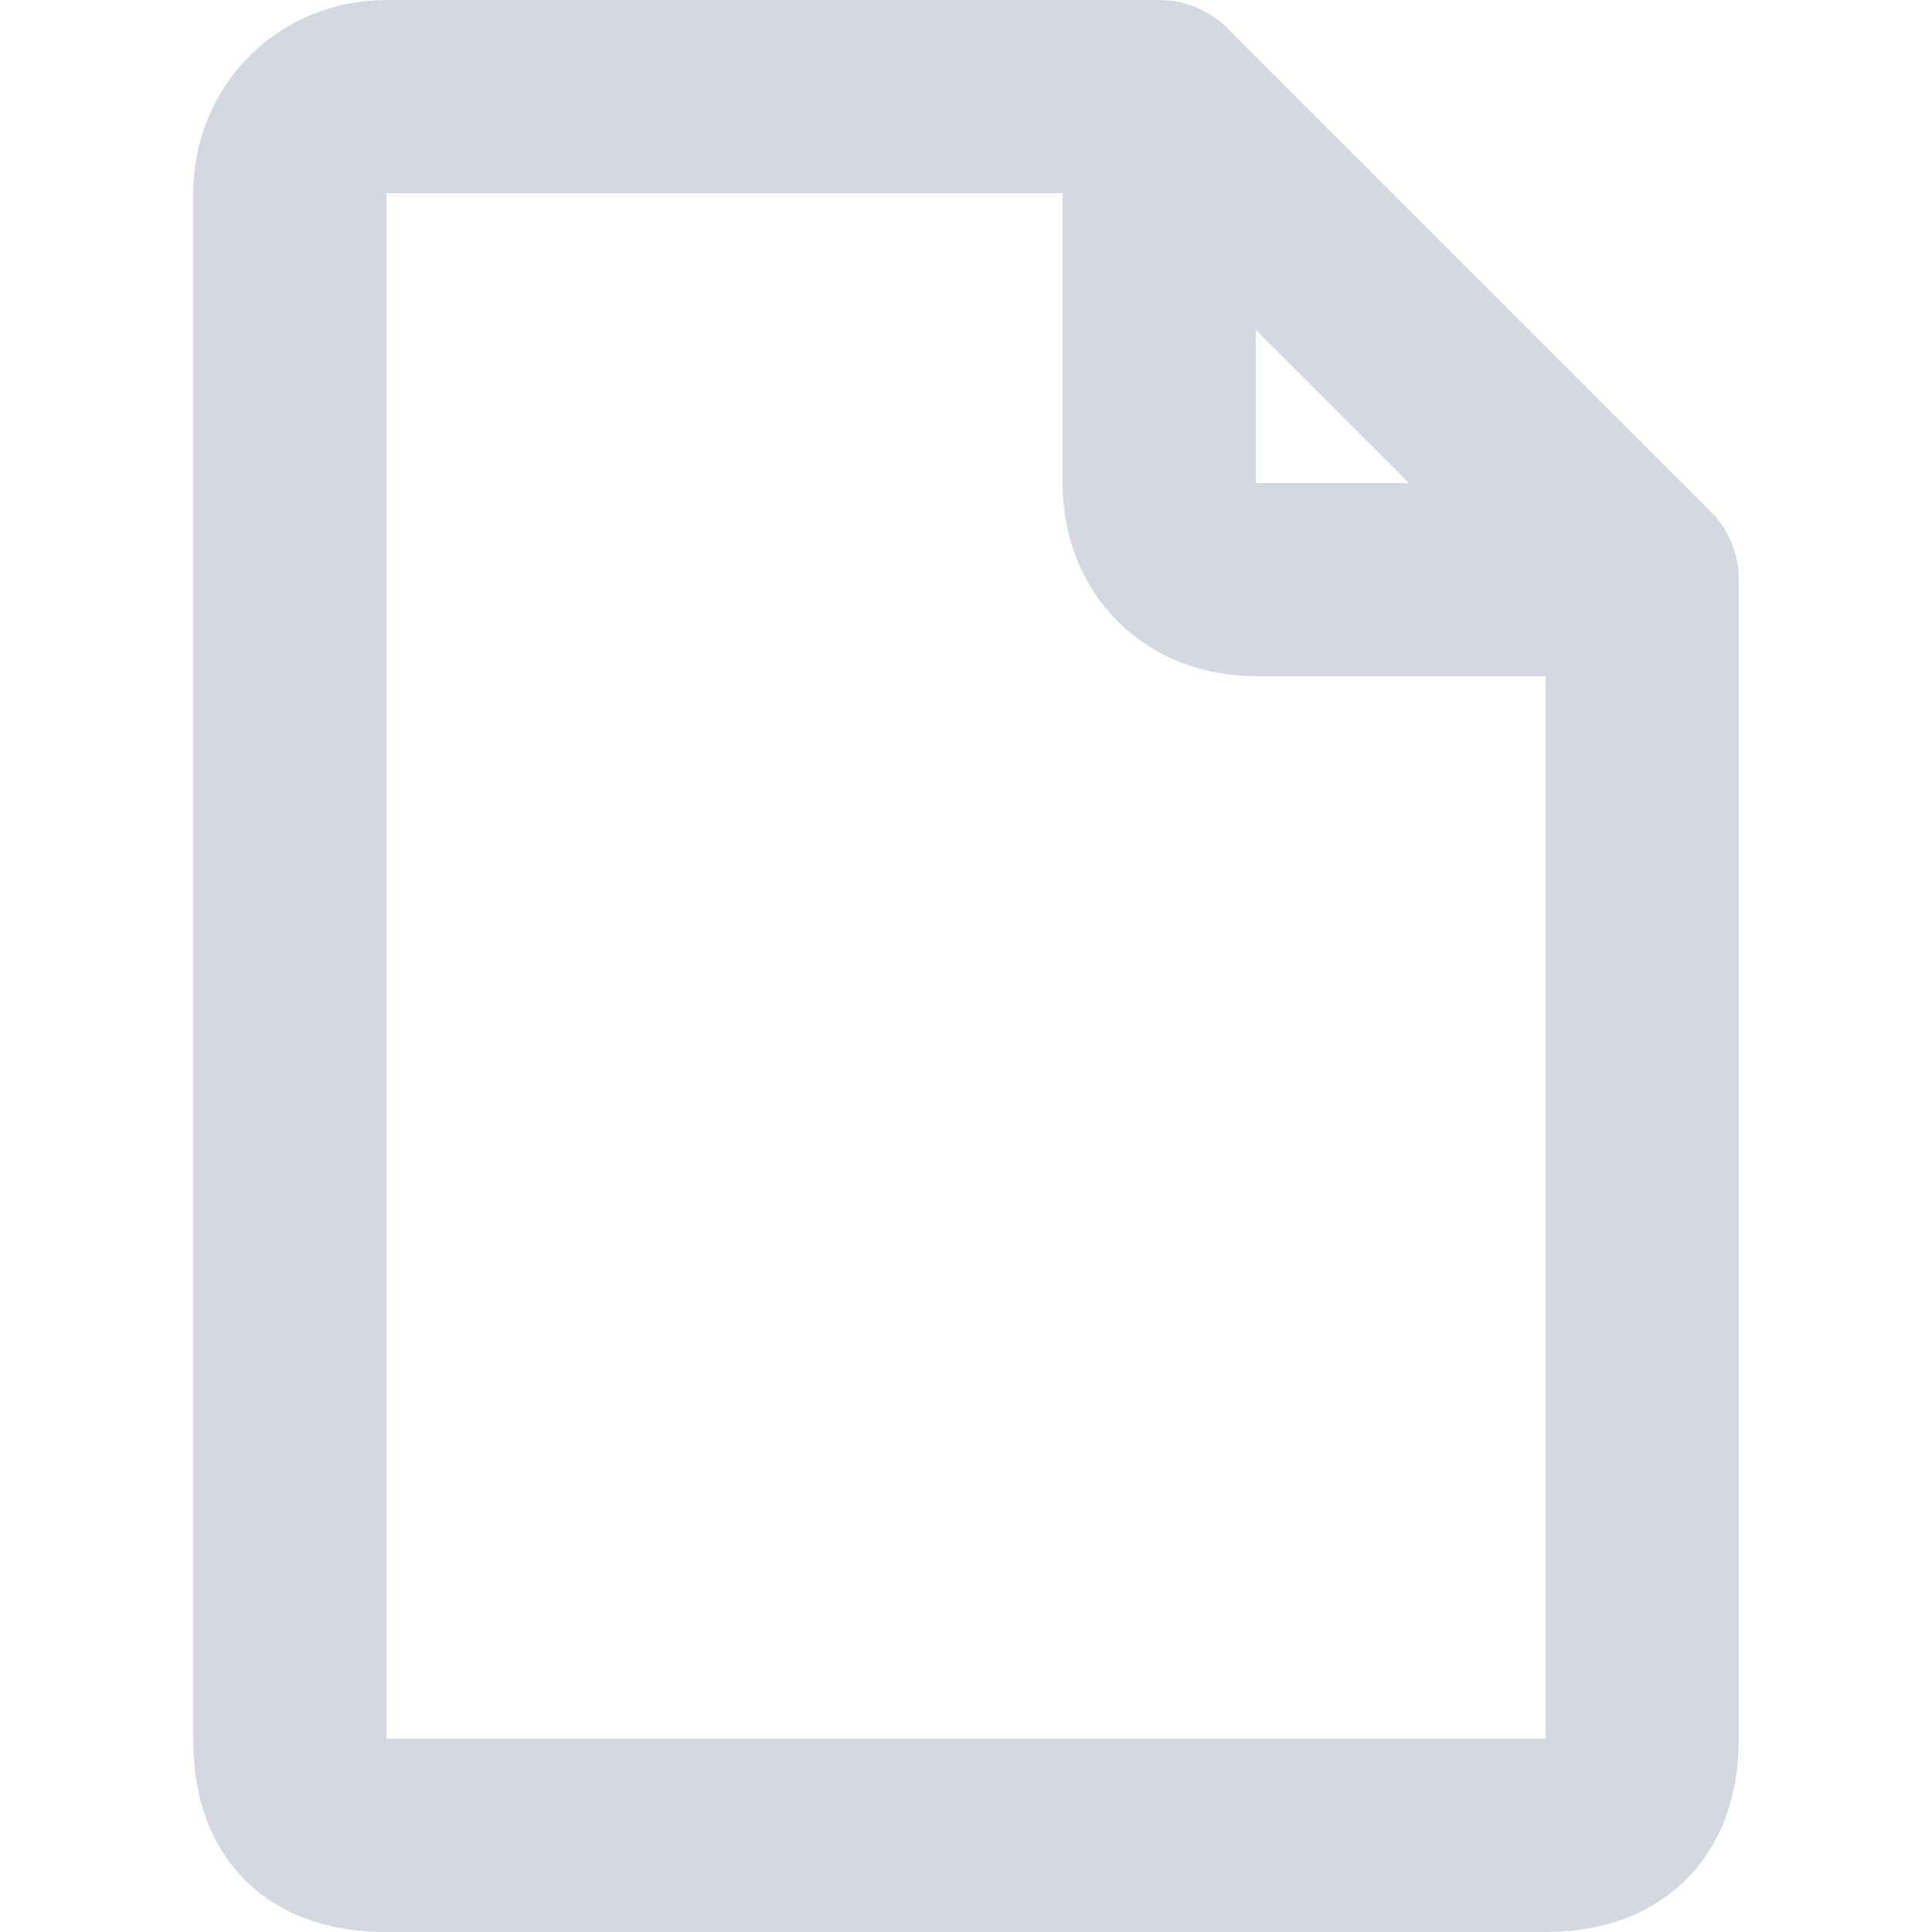
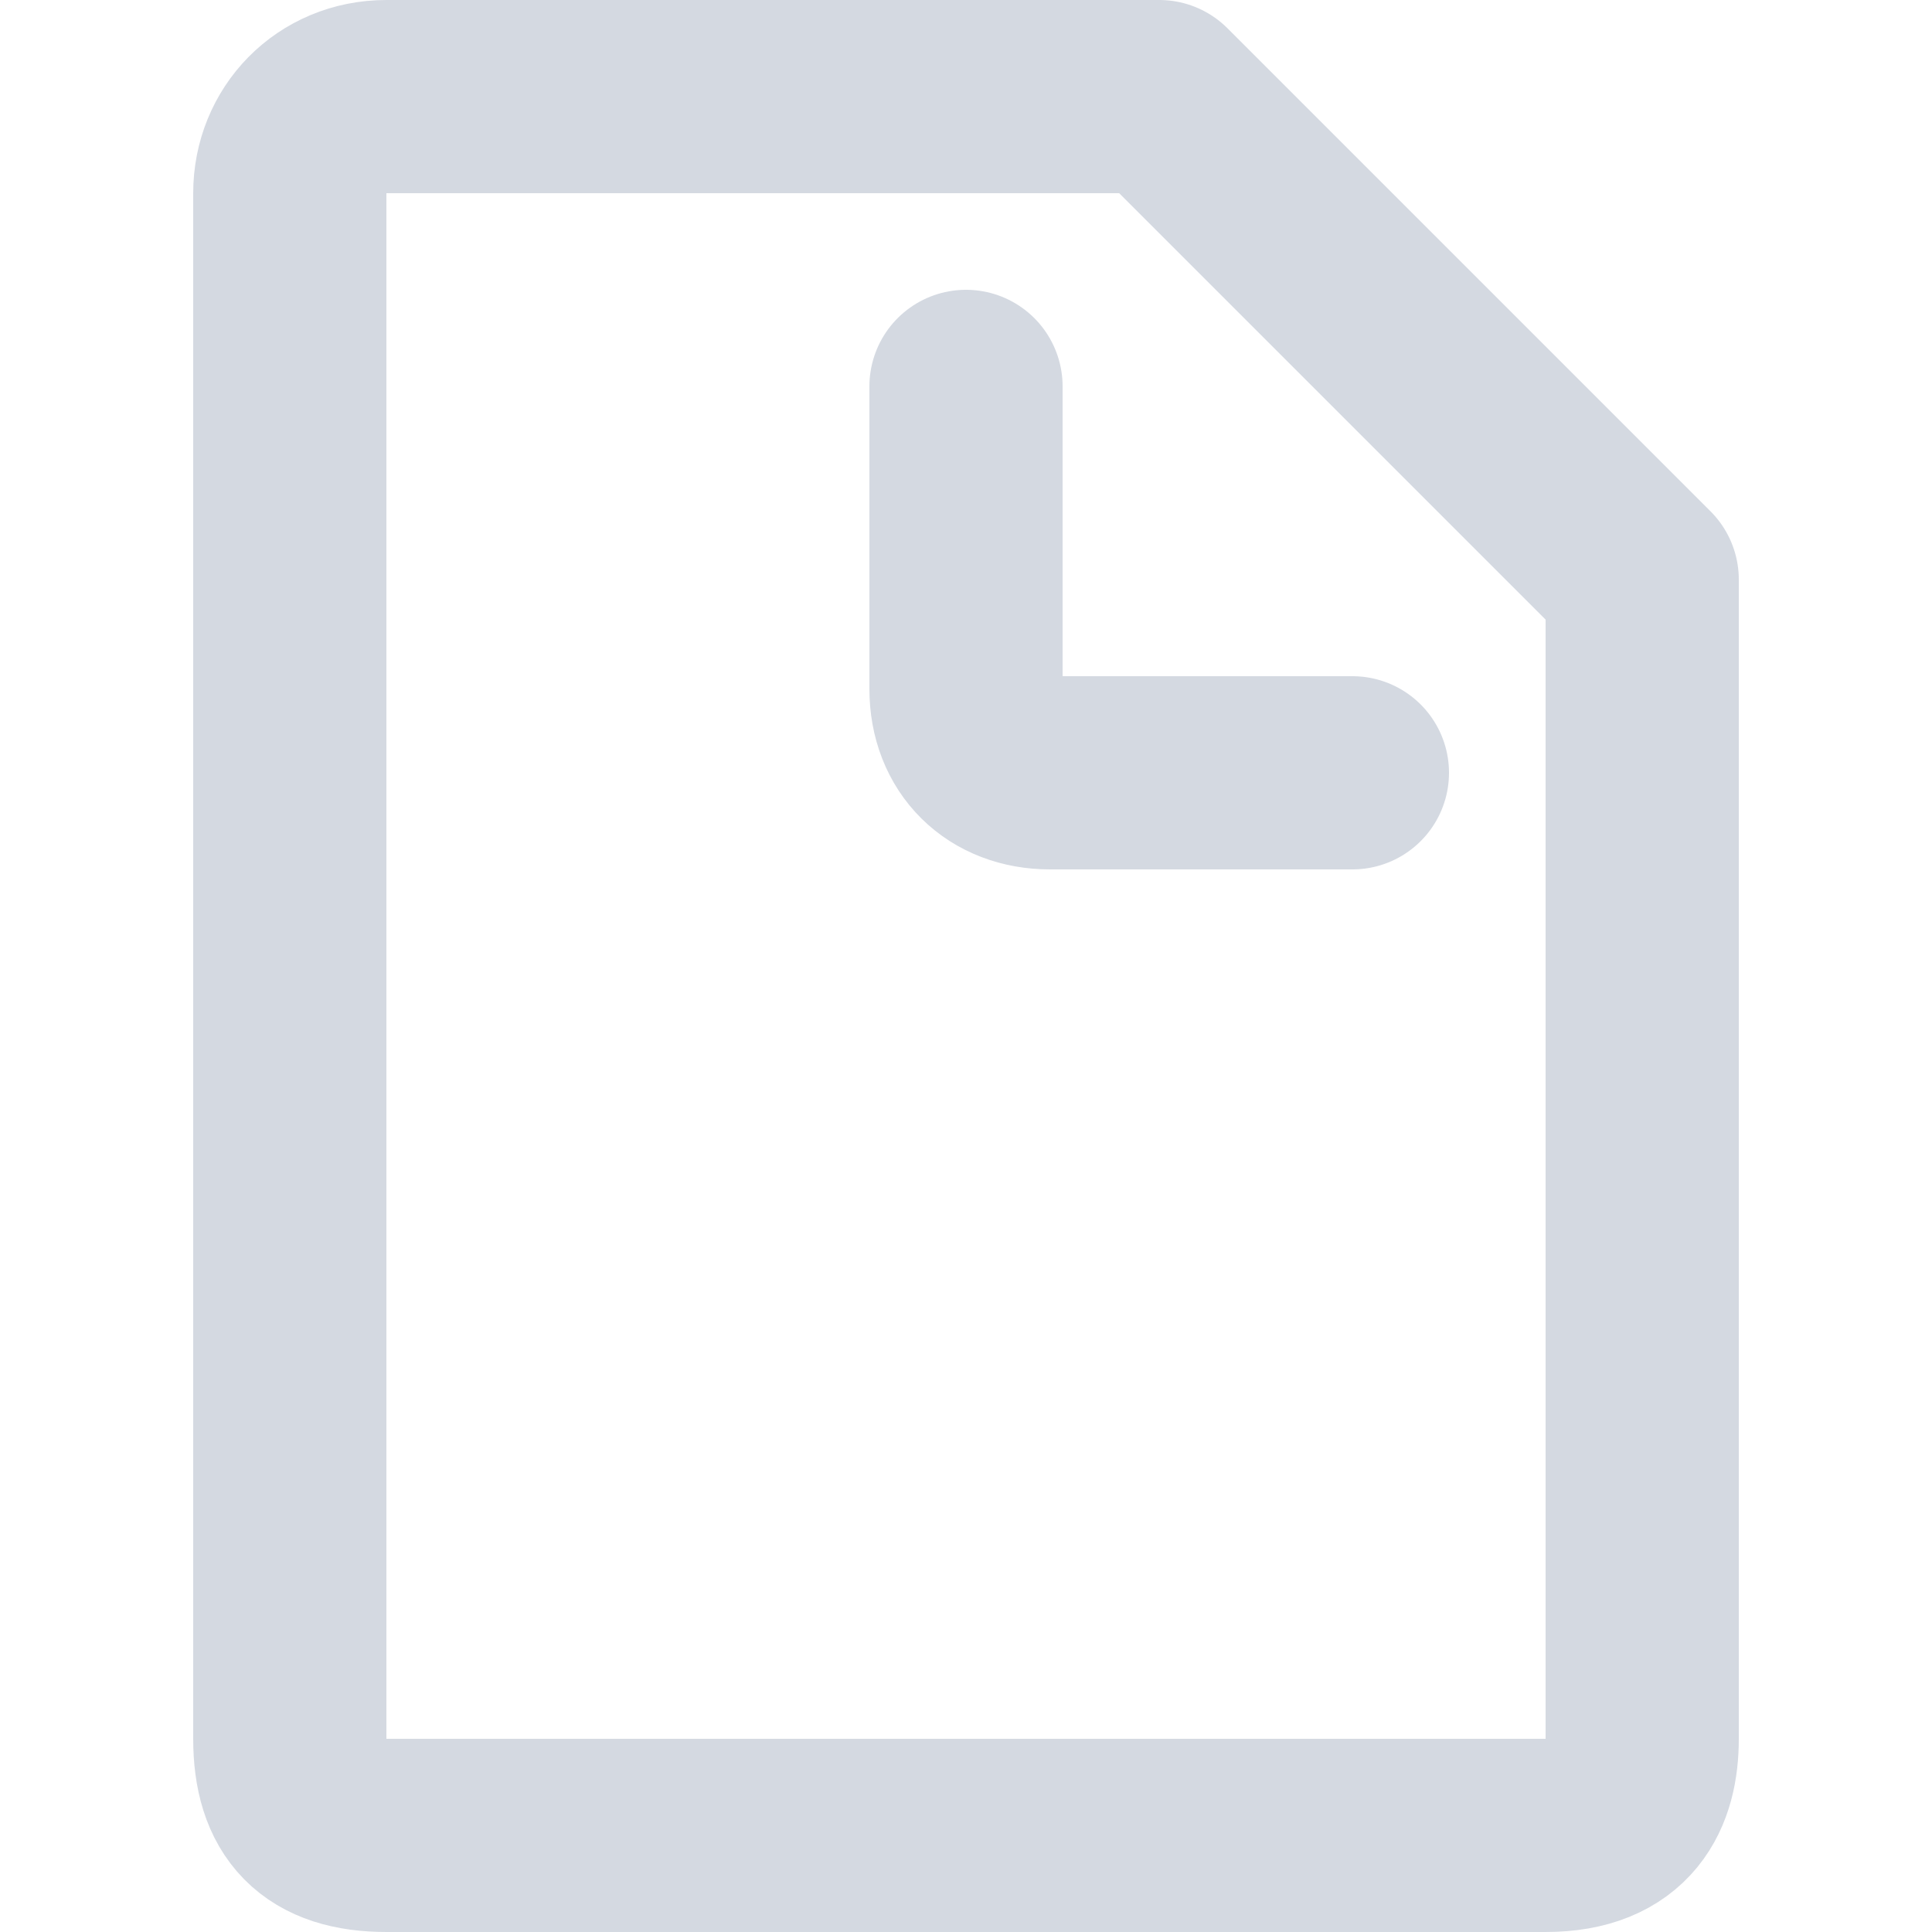
<svg xmlns="http://www.w3.org/2000/svg" width="20px" height="20px" viewBox="0 0 20 20" version="1.1">
  <g id="autocomplete" stroke="none" stroke-width="1" fill="none" fill-rule="evenodd" stroke-linejoin="round">
    <g id="icon/source/page" stroke="#D4D9E1" stroke-width="2">
-       <path d="M17,6 C17,14 17,18 17,18 C17,18.522 16.791,19 16,19 C8.462,19 4.462,19 4,19 C3.307,19 3,18.674 3,18 C3,18 3,2 3,2 C3,1.446 3.425,1 4,1 L12,1 L17,6 L13,6 C12.411,6 12,5.605 12,5 L12,1 L17,6 Z" id="Path" />
+       <path d="M17,6 C17,14 17,18 17,18 C17,18.522 16.791,19 16,19 C8.462,19 4.462,19 4,19 C3.307,19 3,18.674 3,18 C3,18 3,2 3,2 C3,1.446 3.425,1 4,1 L12,1 L17,6 Z" id="Path" />
+       <path d="M14,8 L10.869,8 C10.357,8 10,7.657 10,7.131 L10,4" id="Path" stroke-linecap="round" />
    </g>
  </g>
</svg>
